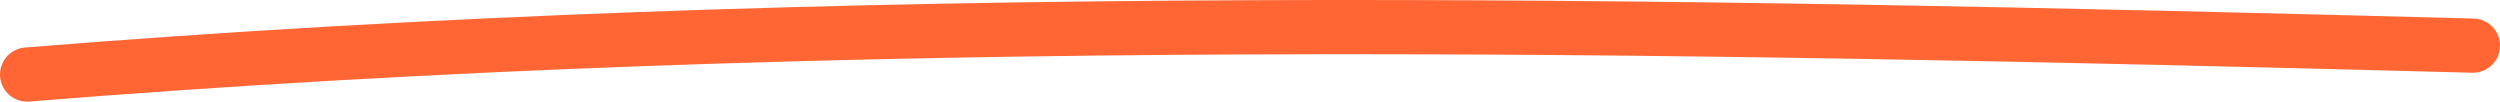
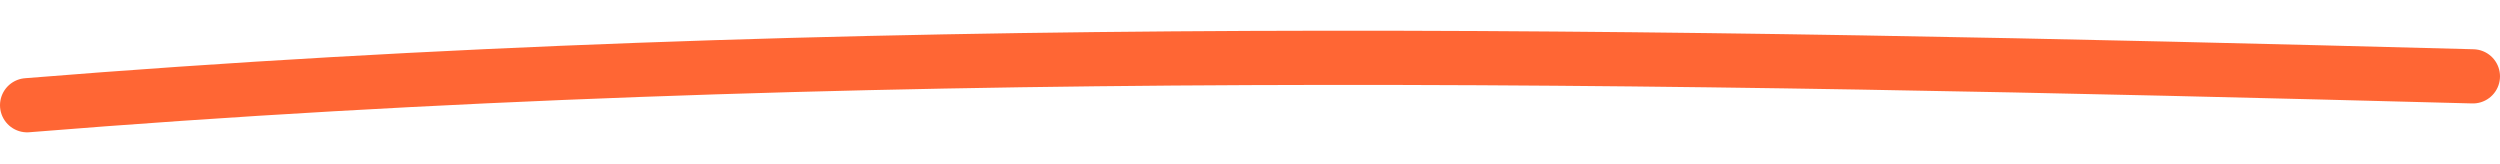
- <svg xmlns="http://www.w3.org/2000/svg" width="369" height="15" viewBox="0 0 369 15" fill="none">
+ <svg xmlns="http://www.w3.org/2000/svg" width="230" height="15" viewBox="0 0 369 15" fill="none">
  <path d="M4 11C124.194 1.28 244.623 3.553 365 6.736" stroke="#FF6634" stroke-width="8" stroke-linecap="round" />
</svg>
